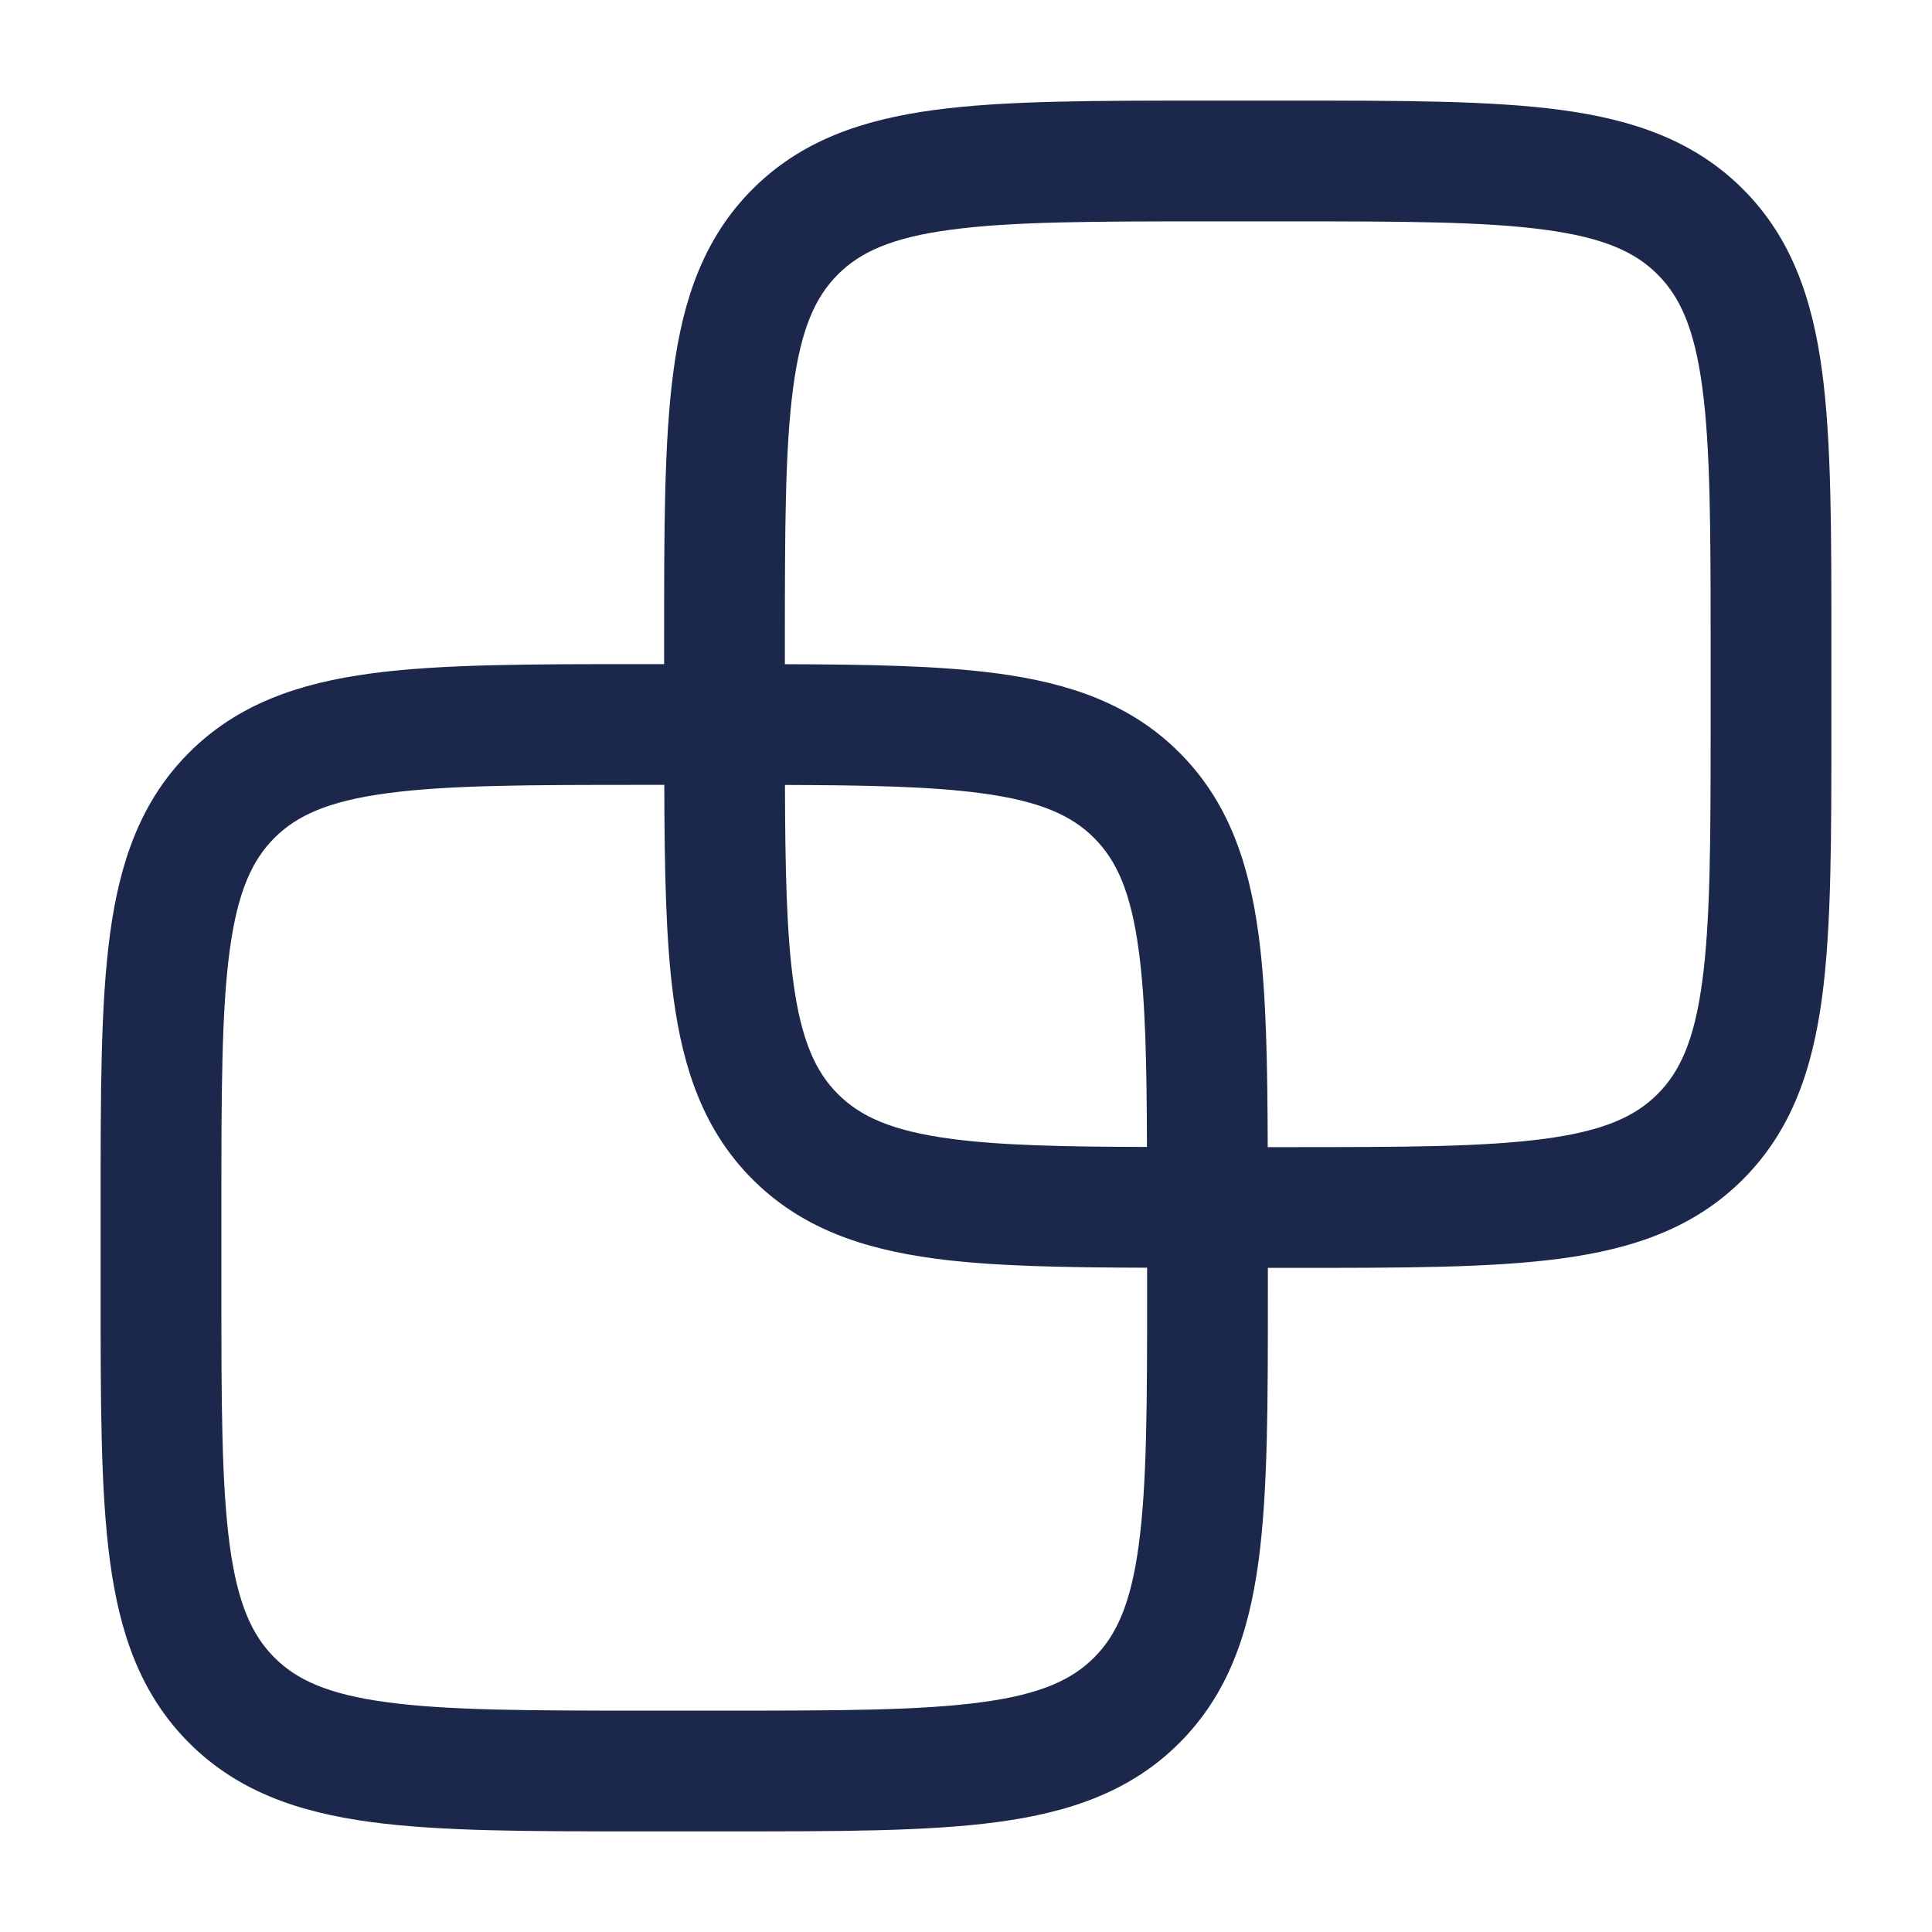
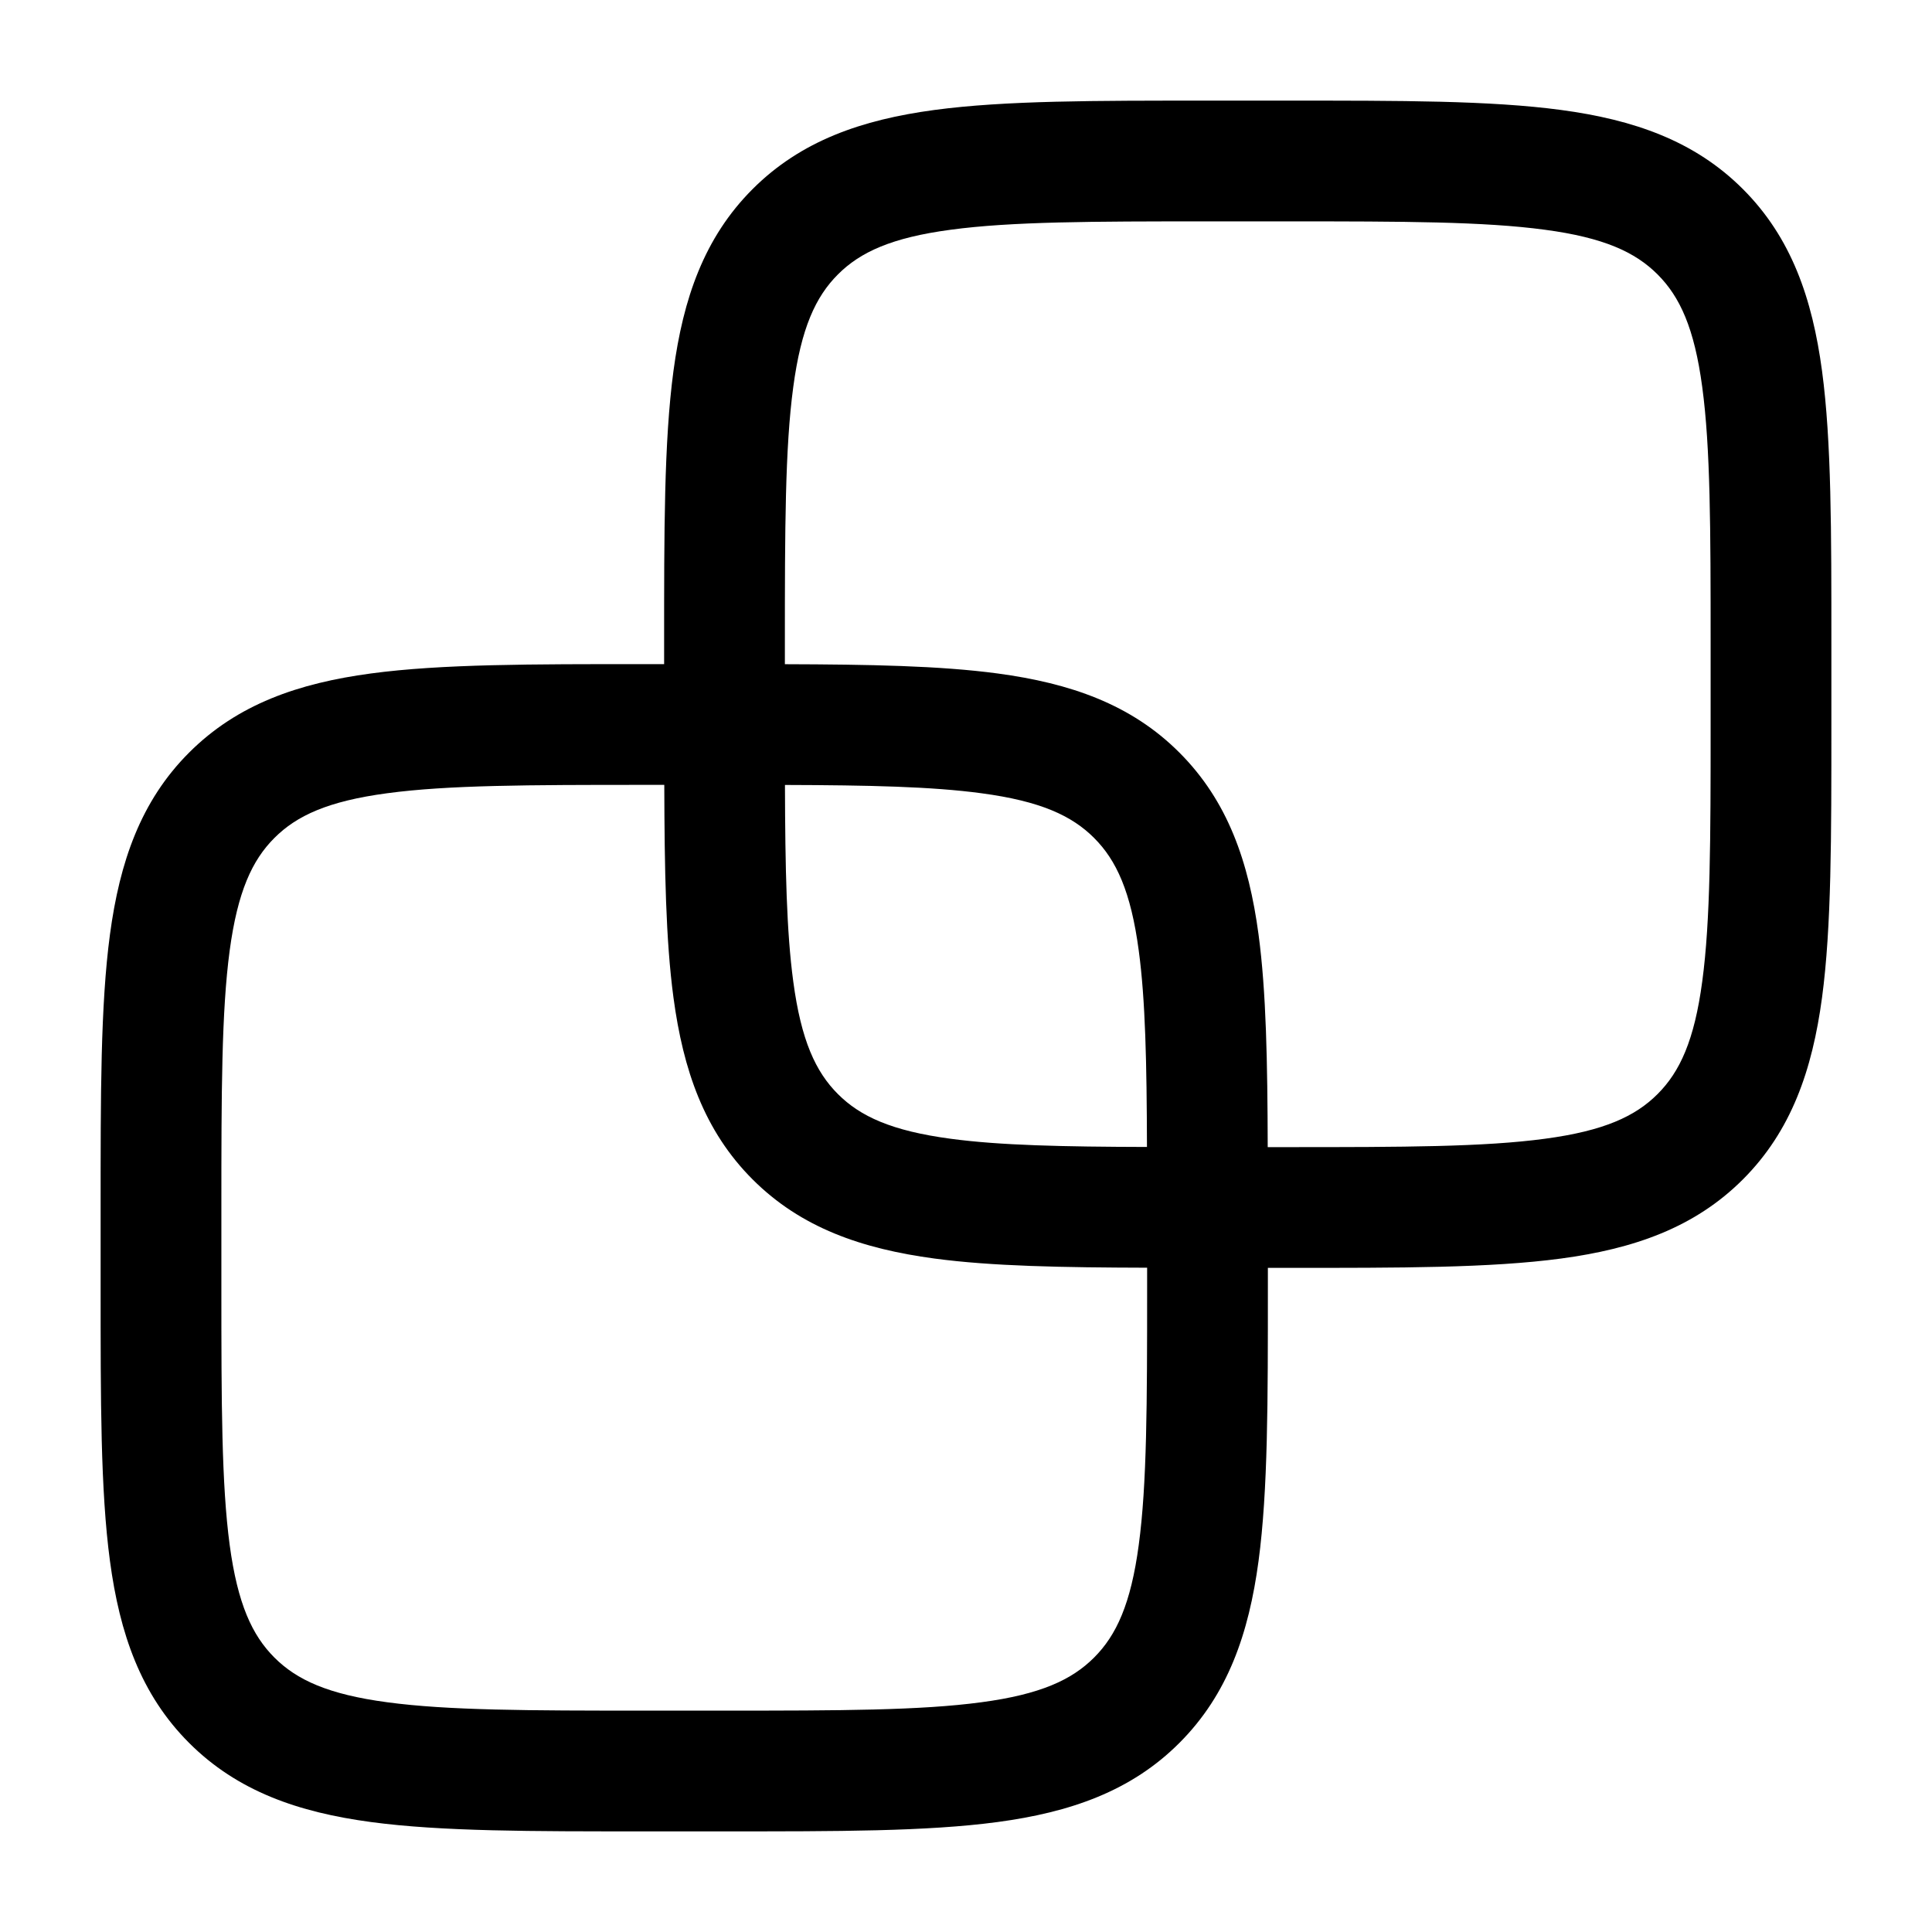
<svg xmlns="http://www.w3.org/2000/svg" width="24" height="24" viewBox="0 0 24 24" fill="none">
-   <path d="M21.25 8C21.25 6.565 21.248 5.564 21.146 4.809C21.048 4.075 20.868 3.686 20.591 3.409C20.314 3.132 19.925 2.952 19.191 2.854C18.436 2.752 17.435 2.75 16 2.75H15C13.565 2.75 12.564 2.752 11.809 2.854C11.075 2.952 10.686 3.132 10.409 3.409C10.132 3.686 9.952 4.075 9.854 4.809C9.752 5.564 9.75 6.565 9.75 8V8.251C10.802 8.254 11.677 8.27 12.392 8.366C13.292 8.487 14.05 8.747 14.651 9.349C15.253 9.951 15.513 10.708 15.634 11.608C15.73 12.323 15.745 13.198 15.748 14.25H16C17.435 14.25 18.436 14.248 19.191 14.146C19.925 14.048 20.314 13.868 20.591 13.591C20.868 13.314 21.048 12.925 21.146 12.191C21.248 11.436 21.25 10.435 21.25 9V8ZM9.751 9.751C9.754 10.796 9.771 11.575 9.854 12.191C9.952 12.925 10.132 13.314 10.409 13.591C10.686 13.868 11.075 14.048 11.809 14.146C12.424 14.229 13.204 14.245 14.248 14.248C14.245 13.203 14.229 12.424 14.146 11.809C14.048 11.075 13.868 10.686 13.591 10.409C13.314 10.132 12.925 9.952 12.191 9.854C11.575 9.771 10.796 9.754 9.751 9.751ZM2.75 16C2.75 17.435 2.752 18.436 2.853 19.191C2.952 19.925 3.132 20.314 3.409 20.591C3.686 20.868 4.075 21.048 4.809 21.146C5.564 21.248 6.565 21.25 8 21.25H9C10.435 21.25 11.436 21.248 12.191 21.146C12.925 21.048 13.314 20.868 13.591 20.591C13.868 20.314 14.048 19.925 14.146 19.191C14.248 18.436 14.25 17.435 14.25 16V15.748C13.198 15.745 12.323 15.73 11.608 15.634C10.708 15.513 9.951 15.253 9.349 14.651C8.747 14.049 8.487 13.292 8.366 12.392C8.27 11.677 8.255 10.802 8.252 9.75H8C6.565 9.75 5.564 9.752 4.809 9.854C4.075 9.952 3.686 10.132 3.409 10.409C3.132 10.686 2.952 11.075 2.853 11.809C2.752 12.564 2.75 13.565 2.75 15V16ZM22.75 9C22.75 10.393 22.752 11.513 22.634 12.392C22.513 13.292 22.253 14.049 21.651 14.651C21.049 15.253 20.292 15.513 19.392 15.634C18.513 15.752 17.393 15.75 16 15.75H15.75V16C15.75 17.393 15.752 18.513 15.634 19.392C15.513 20.292 15.253 21.049 14.651 21.651C14.05 22.253 13.292 22.513 12.392 22.634C11.513 22.752 10.393 22.75 9 22.75H8C6.607 22.75 5.487 22.752 4.608 22.634C3.708 22.513 2.951 22.253 2.349 21.651C1.747 21.049 1.487 20.292 1.366 19.392C1.248 18.513 1.25 17.393 1.25 16V15C1.25 13.607 1.248 12.487 1.366 11.608C1.487 10.708 1.747 9.951 2.349 9.349C2.951 8.747 3.708 8.487 4.608 8.366C5.487 8.248 6.607 8.25 8 8.25H8.25V8C8.25 6.607 8.248 5.487 8.366 4.608C8.487 3.708 8.747 2.951 9.349 2.349C9.951 1.747 10.708 1.487 11.608 1.366C12.487 1.248 13.607 1.25 15 1.25H16C17.393 1.25 18.513 1.248 19.392 1.366C20.292 1.487 21.049 1.747 21.651 2.349C22.253 2.951 22.513 3.708 22.634 4.608C22.752 5.487 22.75 6.607 22.75 8V9Z" fill="#1C274C" />
+   <path d="M21.25 8C21.25 6.565 21.248 5.564 21.146 4.809C21.048 4.075 20.868 3.686 20.591 3.409C20.314 3.132 19.925 2.952 19.191 2.854C18.436 2.752 17.435 2.75 16 2.75H15C13.565 2.75 12.564 2.752 11.809 2.854C11.075 2.952 10.686 3.132 10.409 3.409C10.132 3.686 9.952 4.075 9.854 4.809C9.752 5.564 9.75 6.565 9.75 8V8.251C10.802 8.254 11.677 8.27 12.392 8.366C13.292 8.487 14.05 8.747 14.651 9.349C15.253 9.951 15.513 10.708 15.634 11.608C15.73 12.323 15.745 13.198 15.748 14.25H16C17.435 14.25 18.436 14.248 19.191 14.146C19.925 14.048 20.314 13.868 20.591 13.591C20.868 13.314 21.048 12.925 21.146 12.191C21.248 11.436 21.25 10.435 21.25 9V8ZM9.751 9.751C9.754 10.796 9.771 11.575 9.854 12.191C9.952 12.925 10.132 13.314 10.409 13.591C10.686 13.868 11.075 14.048 11.809 14.146C12.424 14.229 13.204 14.245 14.248 14.248C14.245 13.203 14.229 12.424 14.146 11.809C14.048 11.075 13.868 10.686 13.591 10.409C13.314 10.132 12.925 9.952 12.191 9.854C11.575 9.771 10.796 9.754 9.751 9.751ZM2.75 16C2.75 17.435 2.752 18.436 2.853 19.191C2.952 19.925 3.132 20.314 3.409 20.591C3.686 20.868 4.075 21.048 4.809 21.146C5.564 21.248 6.565 21.25 8 21.25H9C10.435 21.25 11.436 21.248 12.191 21.146C12.925 21.048 13.314 20.868 13.591 20.591C13.868 20.314 14.048 19.925 14.146 19.191C14.248 18.436 14.25 17.435 14.25 16V15.748C13.198 15.745 12.323 15.73 11.608 15.634C10.708 15.513 9.951 15.253 9.349 14.651C8.747 14.049 8.487 13.292 8.366 12.392C8.27 11.677 8.255 10.802 8.252 9.75H8C6.565 9.75 5.564 9.752 4.809 9.854C4.075 9.952 3.686 10.132 3.409 10.409C3.132 10.686 2.952 11.075 2.853 11.809C2.752 12.564 2.75 13.565 2.75 15V16ZM22.75 9C22.75 10.393 22.752 11.513 22.634 12.392C22.513 13.292 22.253 14.049 21.651 14.651C21.049 15.253 20.292 15.513 19.392 15.634C18.513 15.752 17.393 15.75 16 15.75H15.75V16C15.75 17.393 15.752 18.513 15.634 19.392C15.513 20.292 15.253 21.049 14.651 21.651C14.05 22.253 13.292 22.513 12.392 22.634C11.513 22.752 10.393 22.75 9 22.75H8C6.607 22.75 5.487 22.752 4.608 22.634C3.708 22.513 2.951 22.253 2.349 21.651C1.747 21.049 1.487 20.292 1.366 19.392C1.248 18.513 1.25 17.393 1.25 16V15C1.25 13.607 1.248 12.487 1.366 11.608C1.487 10.708 1.747 9.951 2.349 9.349C2.951 8.747 3.708 8.487 4.608 8.366C5.487 8.248 6.607 8.25 8 8.25H8.25V8C8.25 6.607 8.248 5.487 8.366 4.608C8.487 3.708 8.747 2.951 9.349 2.349C9.951 1.747 10.708 1.487 11.608 1.366C12.487 1.248 13.607 1.25 15 1.25H16C17.393 1.25 18.513 1.248 19.392 1.366C20.292 1.487 21.049 1.747 21.651 2.349C22.253 2.951 22.513 3.708 22.634 4.608C22.752 5.487 22.75 6.607 22.75 8V9Z" fill="black" />
</svg>
